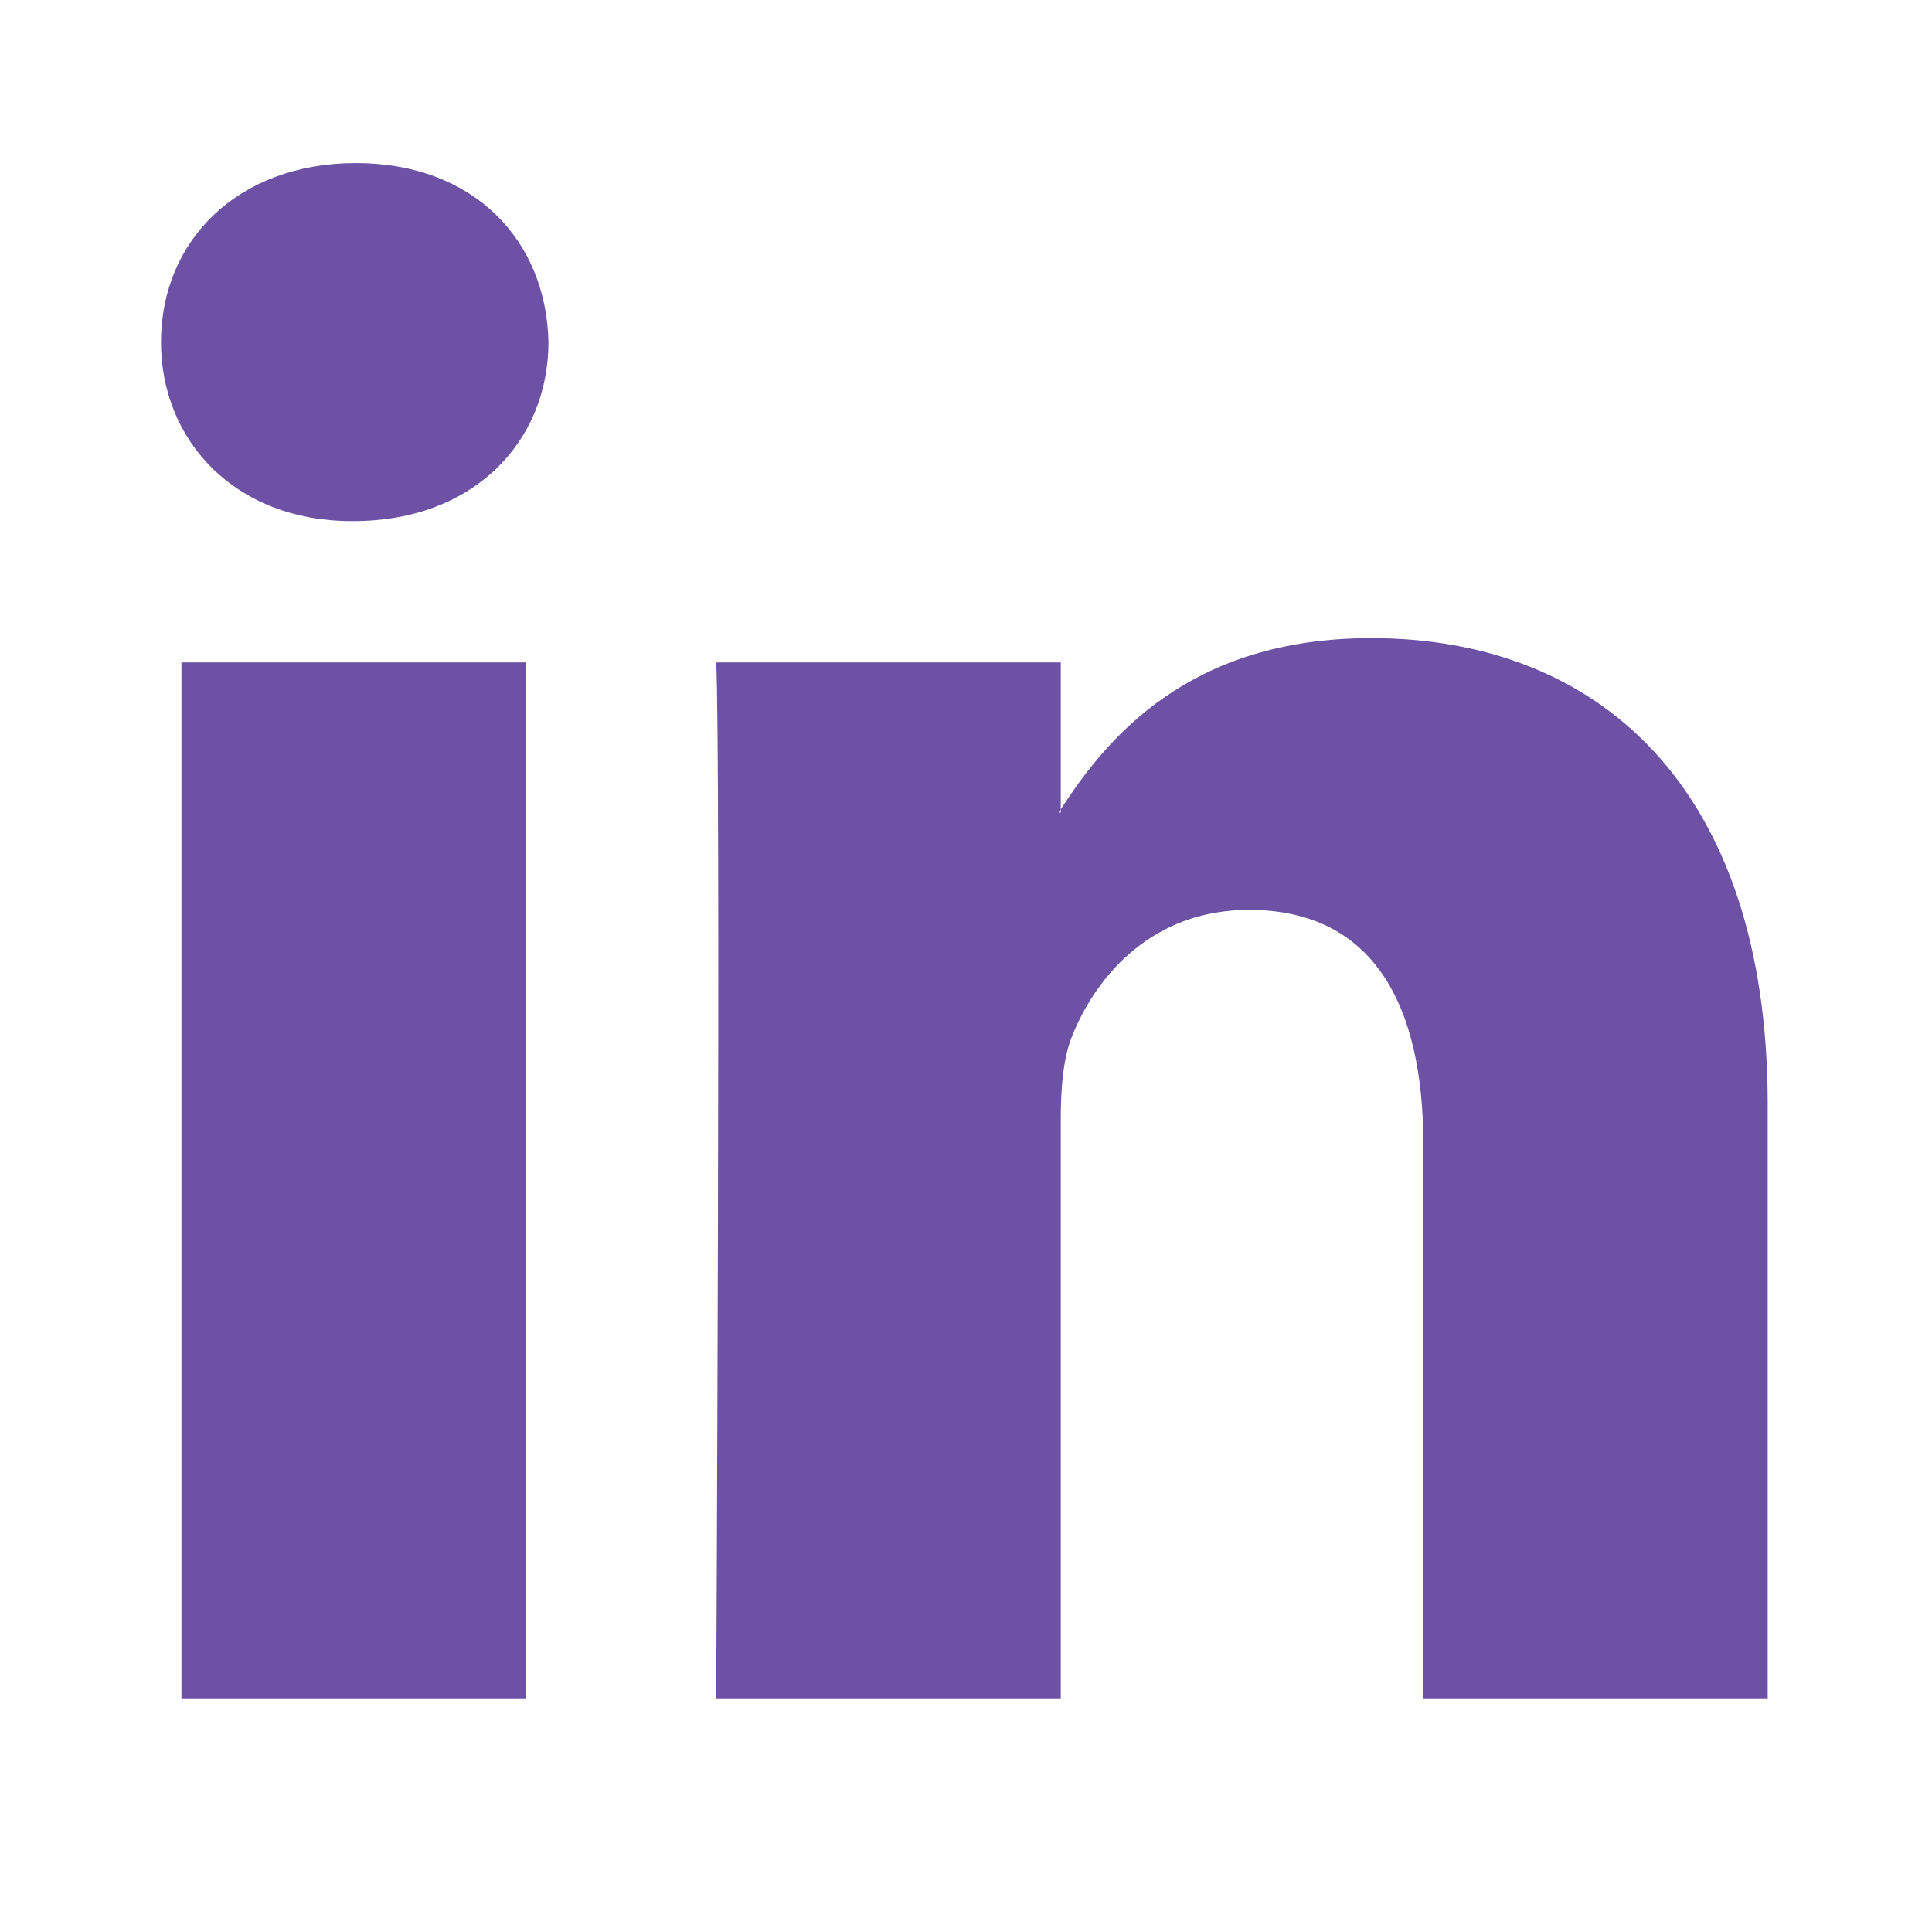
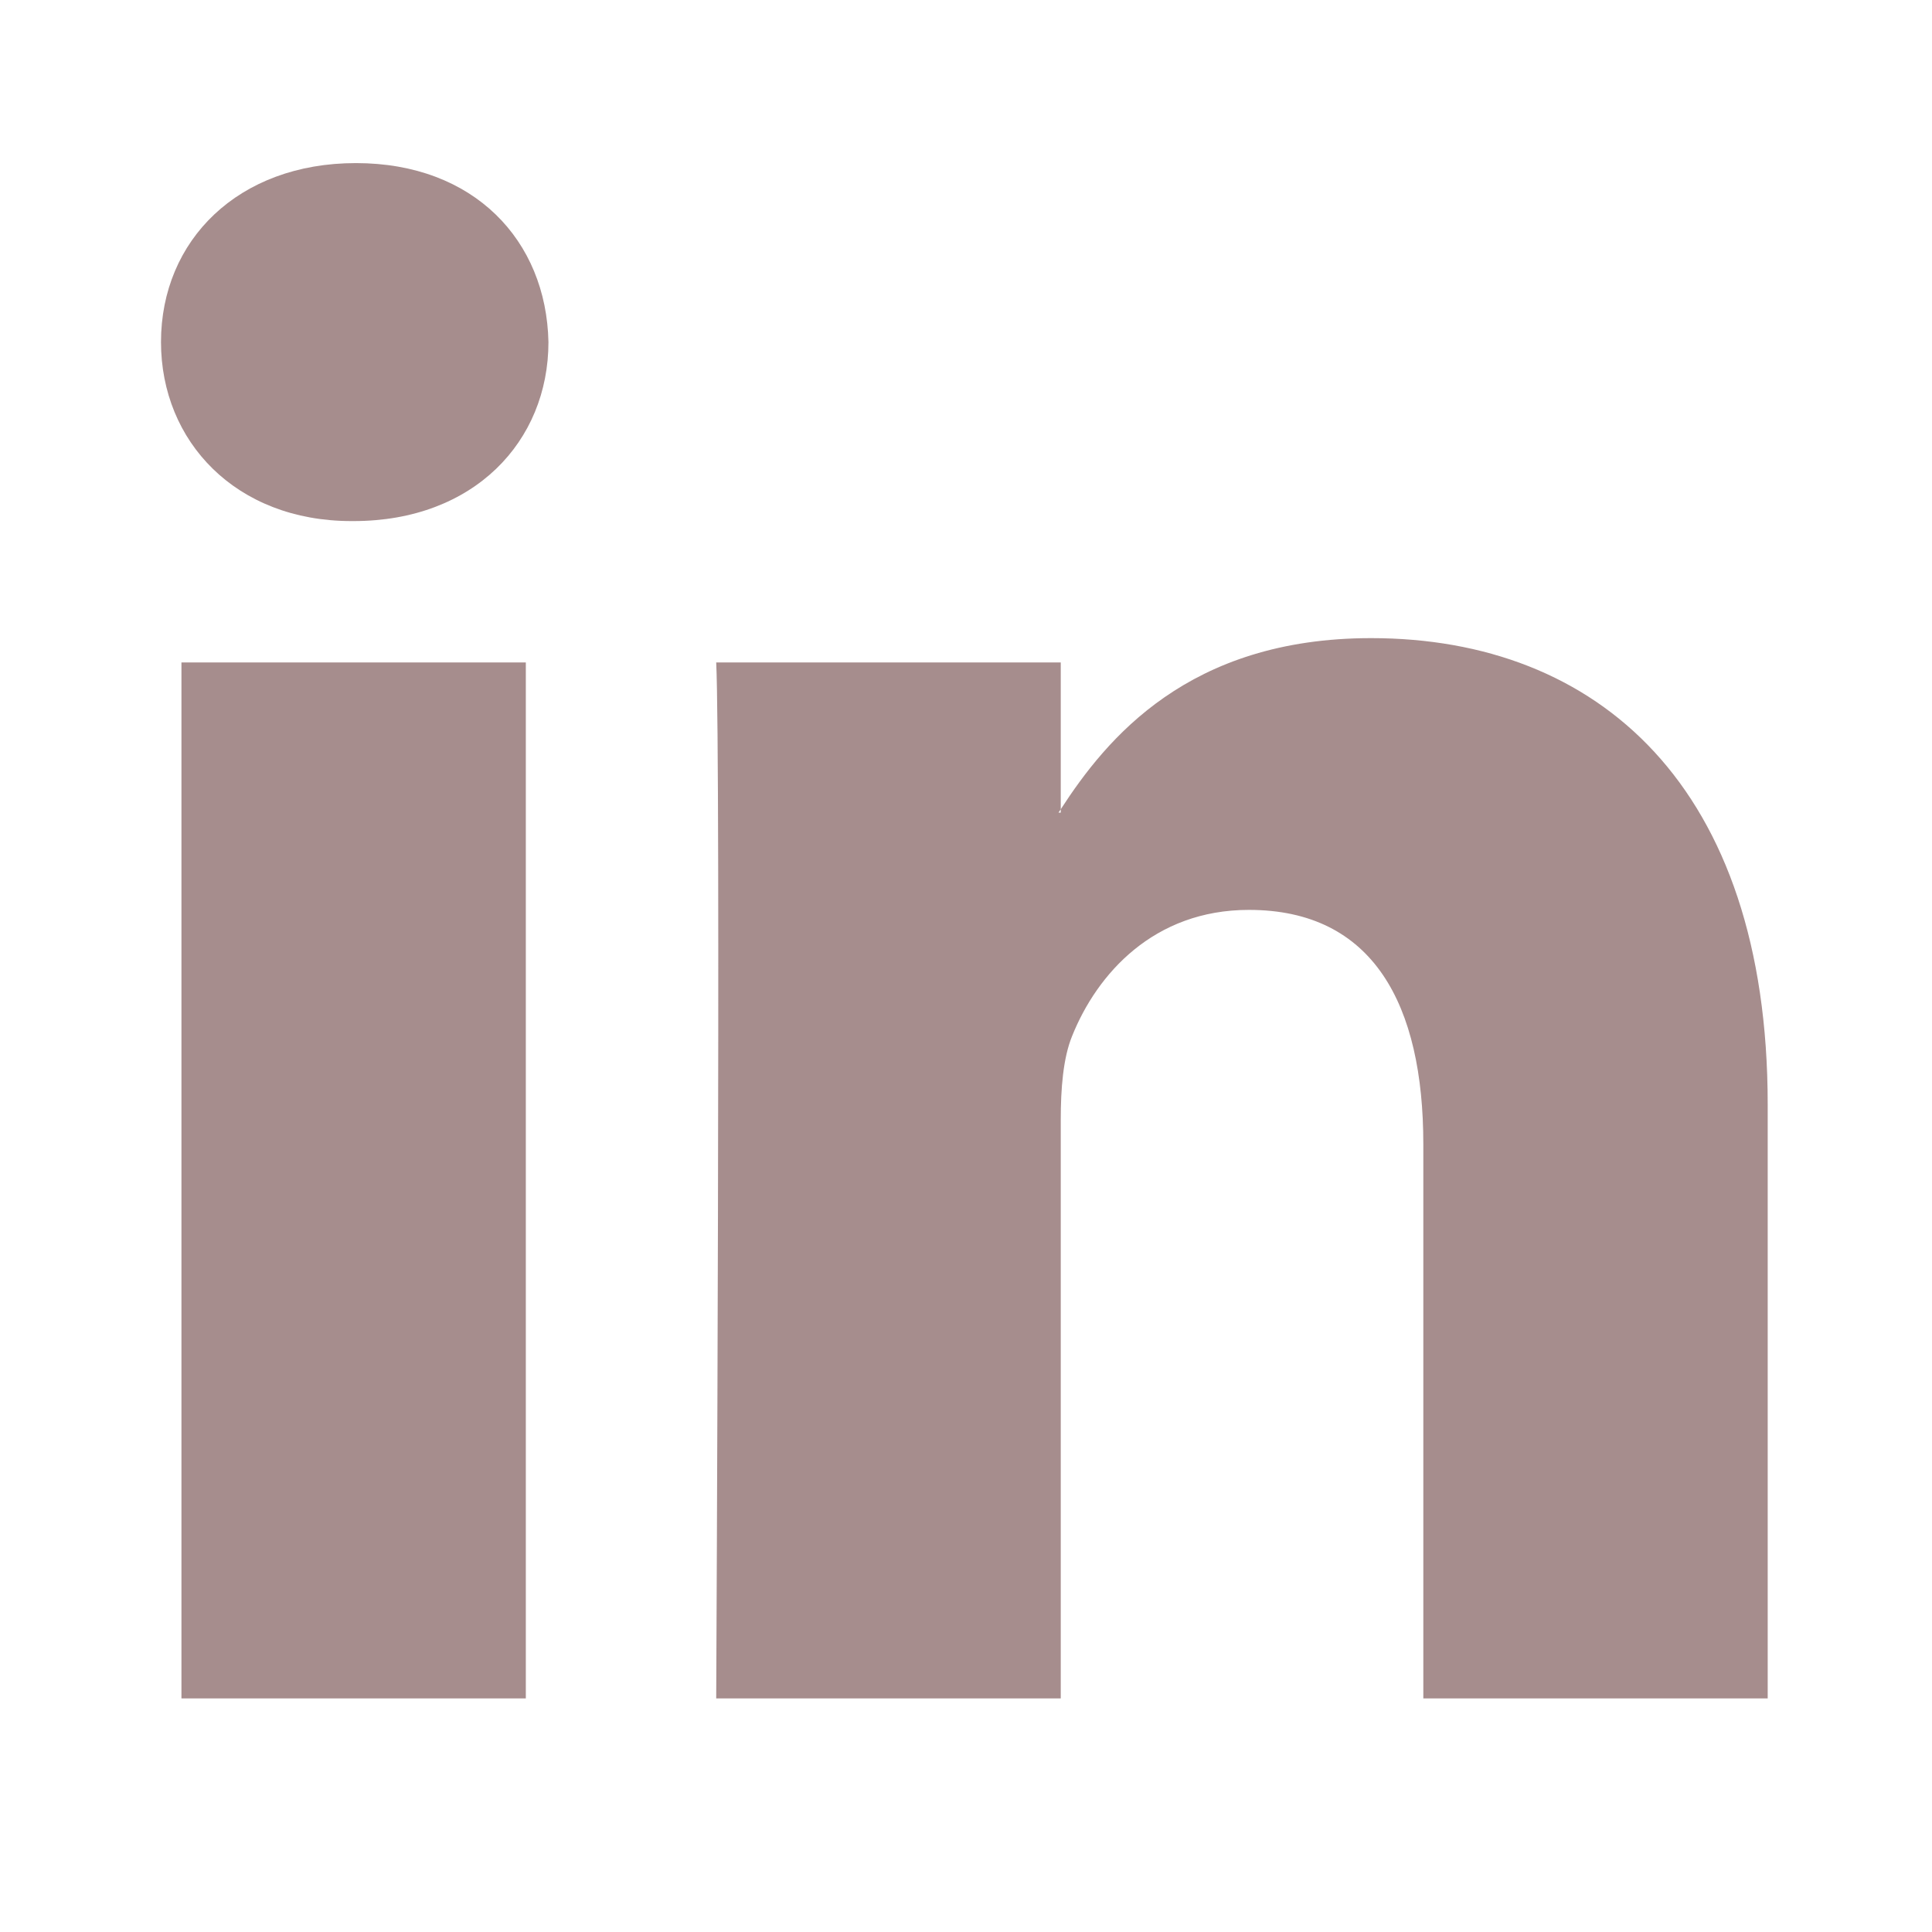
<svg xmlns="http://www.w3.org/2000/svg" width="1.25em" height="1.25em" preserveAspectRatio="xMidYMid meet" viewBox="0 0 24 24" style="-ms-transform: rotate(360deg); -webkit-transform: rotate(360deg); transform: rotate(360deg);">
-   <path d="M21.959 13.719v7.379h-4.278v-6.885c0-1.73-.619-2.91-2.167-2.91c-1.182 0-1.886.796-2.195 1.565c-.113.275-.142.658-.142 1.043v7.187h-4.28s.058-11.66 0-12.869h4.28v1.824l-.028.042h.028v-.042c.568-.875 1.583-2.126 3.856-2.126c2.815 0 4.926 1.84 4.926 5.792zM4.421 2.026C2.958 2.026 2 2.986 2 4.249c0 1.235.93 2.224 2.365 2.224h.028c1.493 0 2.42-.989 2.42-2.224c-.026-1.263-.926-2.223-2.391-2.223zM2.254 21.098h4.278V8.229H2.254v12.869z" fill="#6c51a4" />
+   <path d="M21.959 13.719v7.379h-4.278v-6.885c0-1.73-.619-2.91-2.167-2.91c-1.182 0-1.886.796-2.195 1.565c-.113.275-.142.658-.142 1.043v7.187h-4.28s.058-11.66 0-12.869h4.28v1.824l-.028.042h.028v-.042c.568-.875 1.583-2.126 3.856-2.126c2.815 0 4.926 1.84 4.926 5.792zM4.421 2.026C2.958 2.026 2 2.986 2 4.249c0 1.235.93 2.224 2.365 2.224h.028c1.493 0 2.42-.989 2.42-2.224c-.026-1.263-.926-2.223-2.391-2.223zM2.254 21.098h4.278V8.229H2.254v12.869z" fill="#a68d8d" />
  <rect x="0" y="0" width="24" height="24" fill="rgba(0, 0, 0, 0)" />
</svg>
